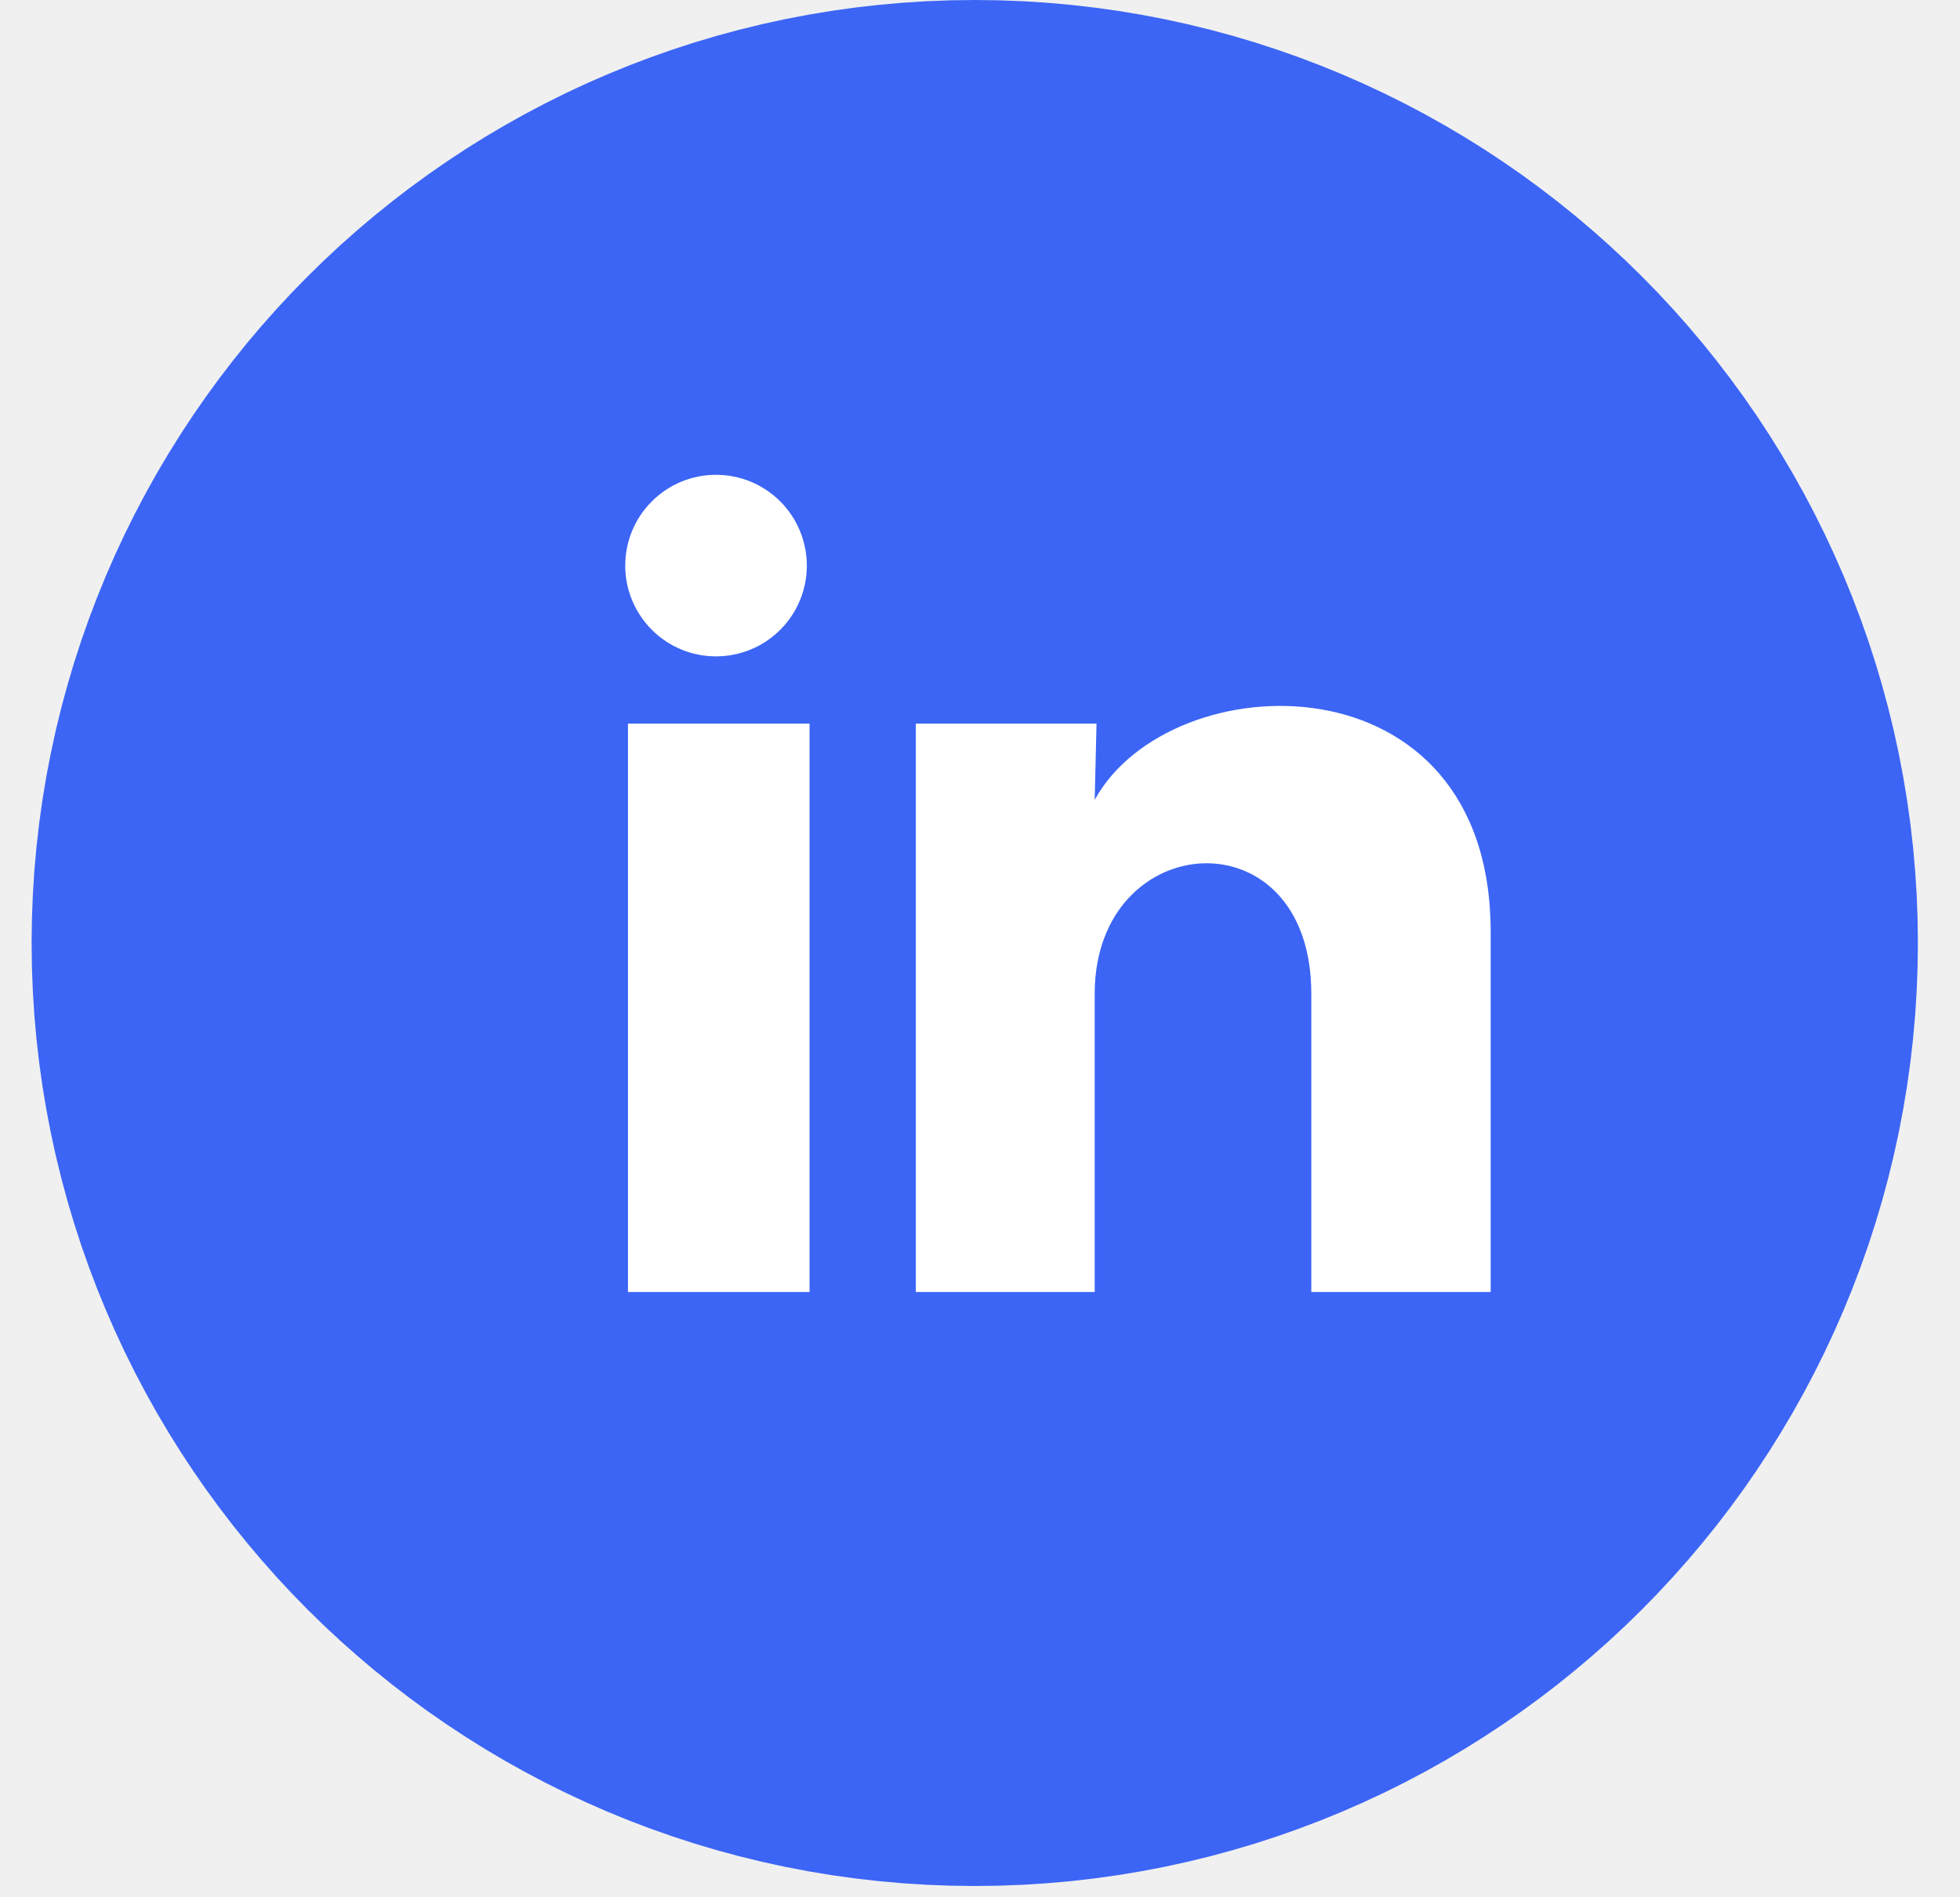
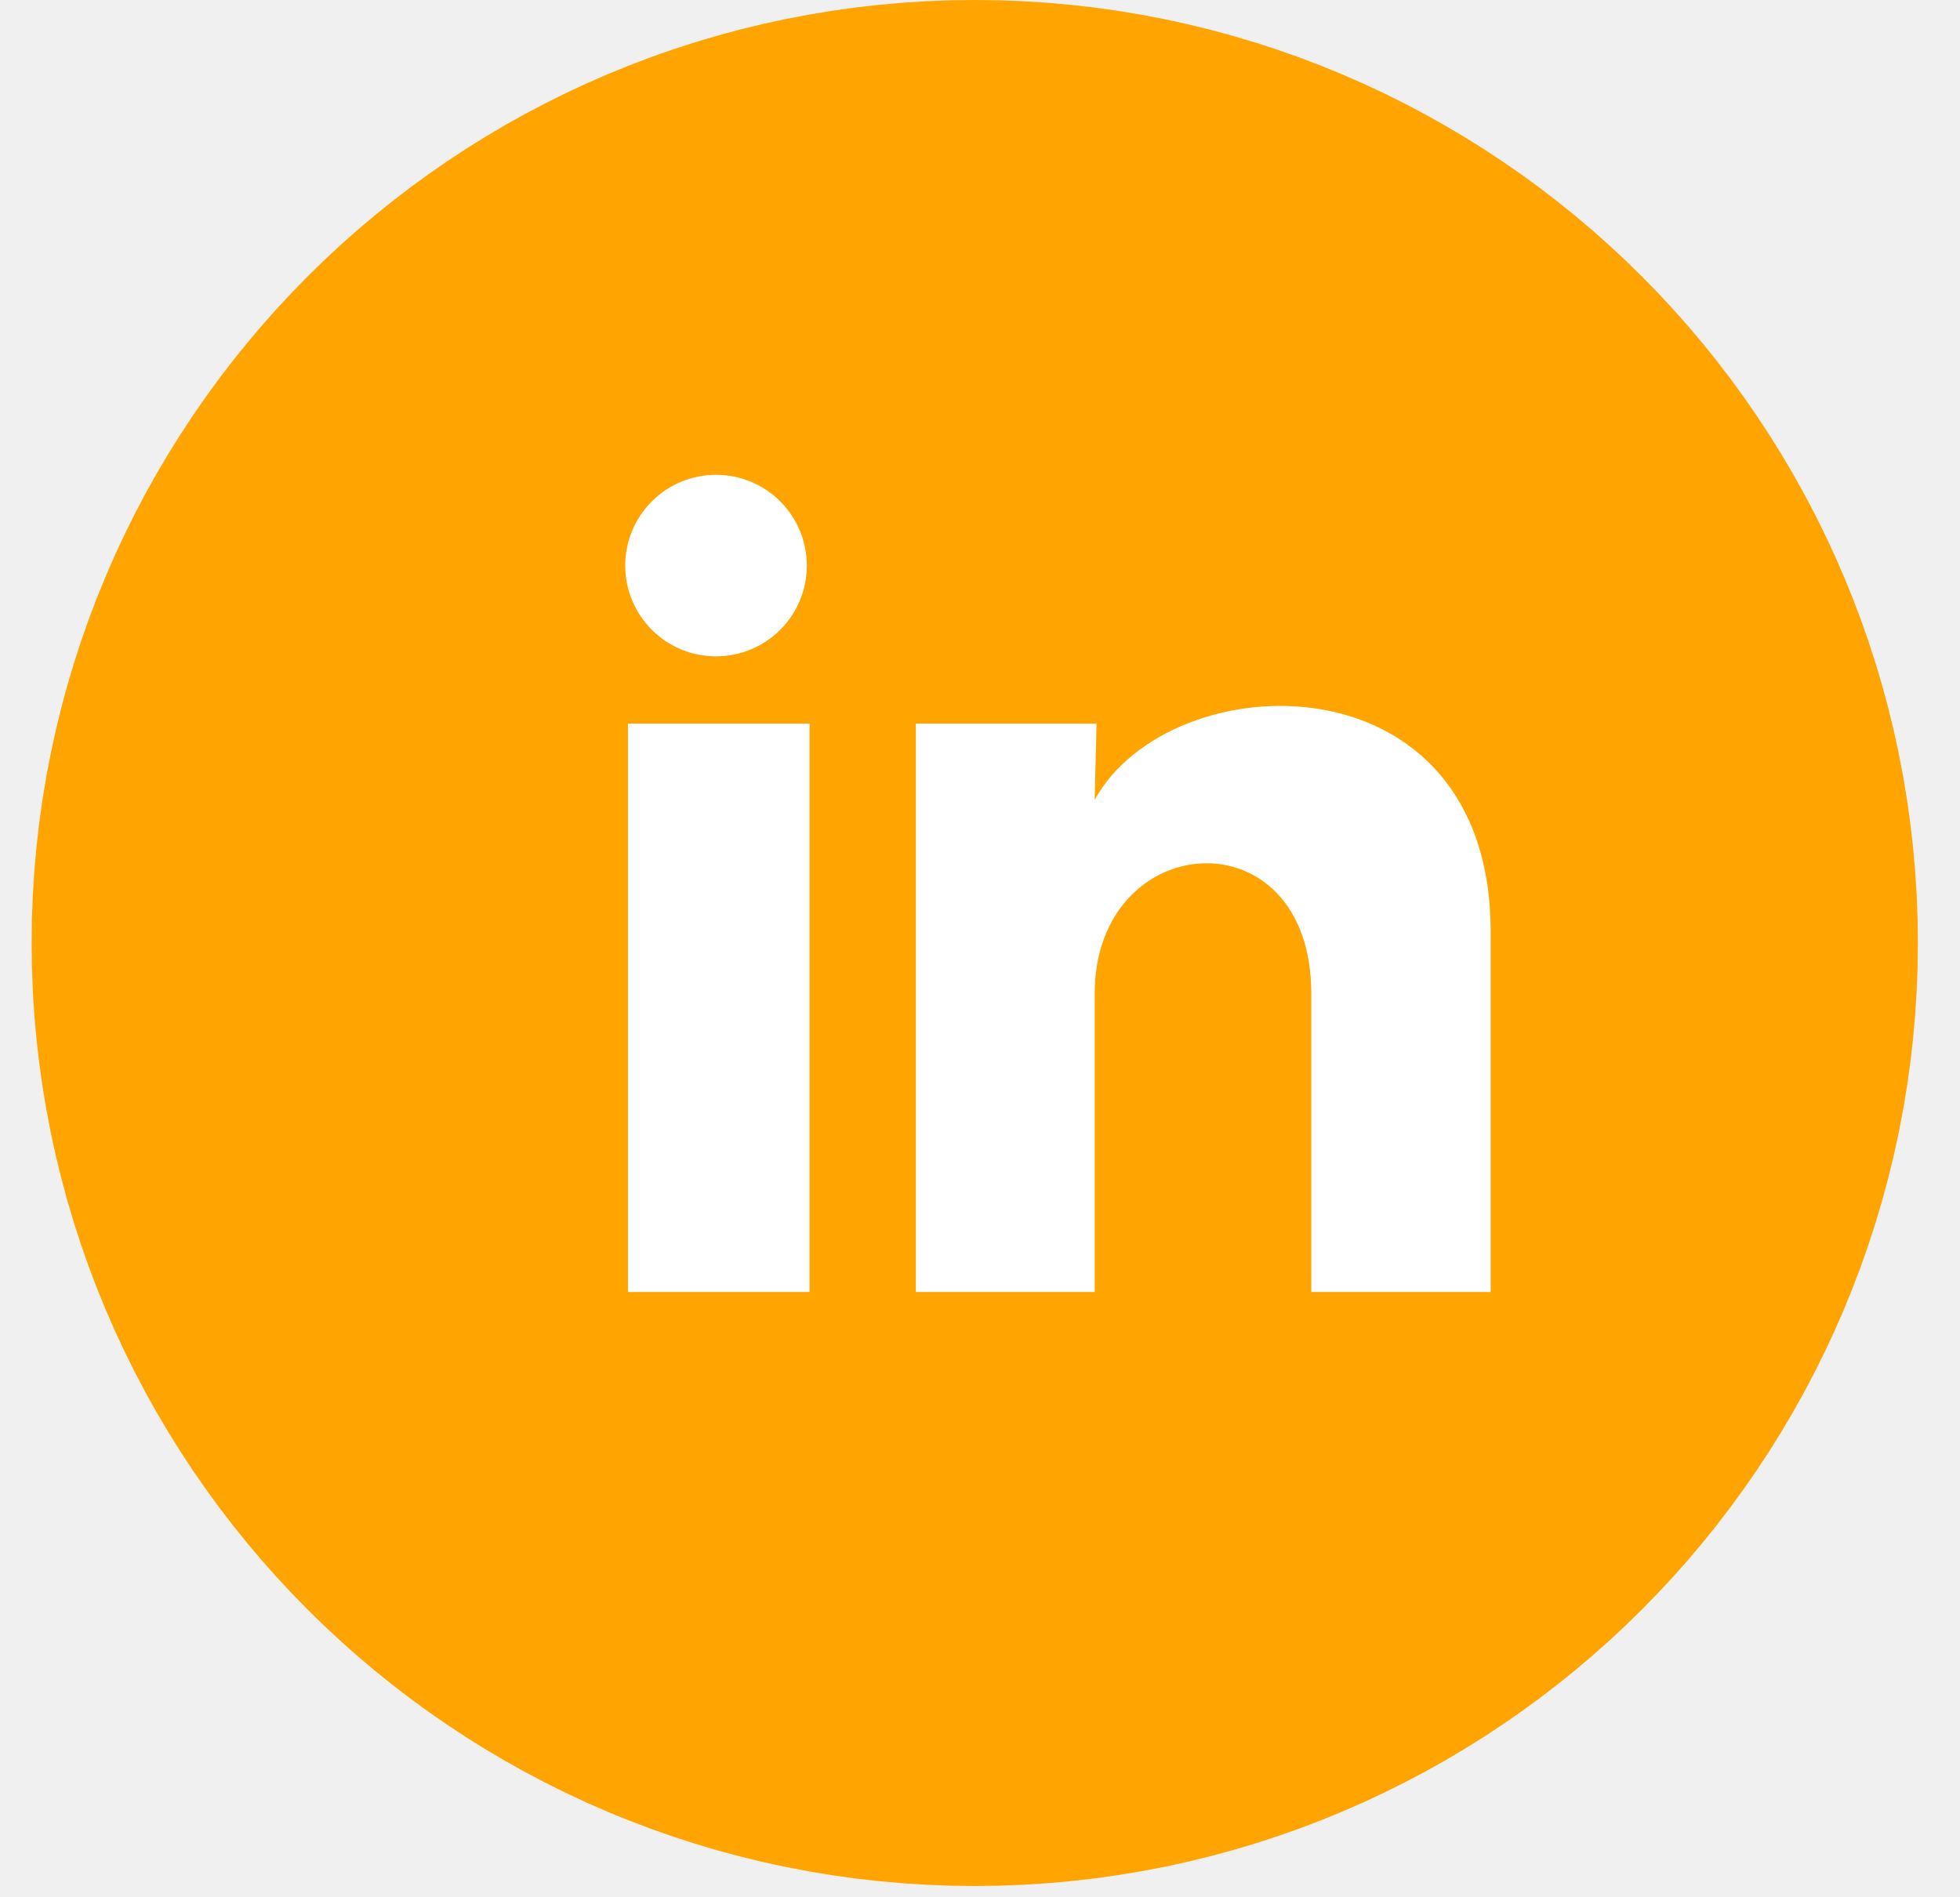
<svg xmlns="http://www.w3.org/2000/svg" width="31" height="30" viewBox="0 0 31 30" fill="none">
-   <circle cx="15.417" cy="14.917" r="7.917" stroke="#3C65F5" stroke-width="14" />
+   <circle cx="15.417" cy="14.917" r="7.917" stroke="#ffa400" stroke-width="14" />
  <path d="M12.761 8.948C12.761 9.329 12.61 9.694 12.34 9.963C12.071 10.232 11.705 10.383 11.324 10.383C10.943 10.383 10.578 10.232 10.309 9.962C10.04 9.692 9.888 9.327 9.889 8.946C9.889 8.565 10.04 8.2 10.31 7.931C10.579 7.661 10.945 7.51 11.326 7.511C11.707 7.511 12.072 7.662 12.341 7.932C12.61 8.201 12.761 8.567 12.761 8.948V8.948ZM12.804 11.447H9.932V20.438H12.804V11.447ZM17.343 11.447H14.485V20.438H17.314V15.72C17.314 13.091 20.74 12.847 20.74 15.72V20.438H23.577V14.743C23.577 10.312 18.507 10.477 17.314 12.653L17.343 11.447V11.447Z" fill="white" />
</svg>
